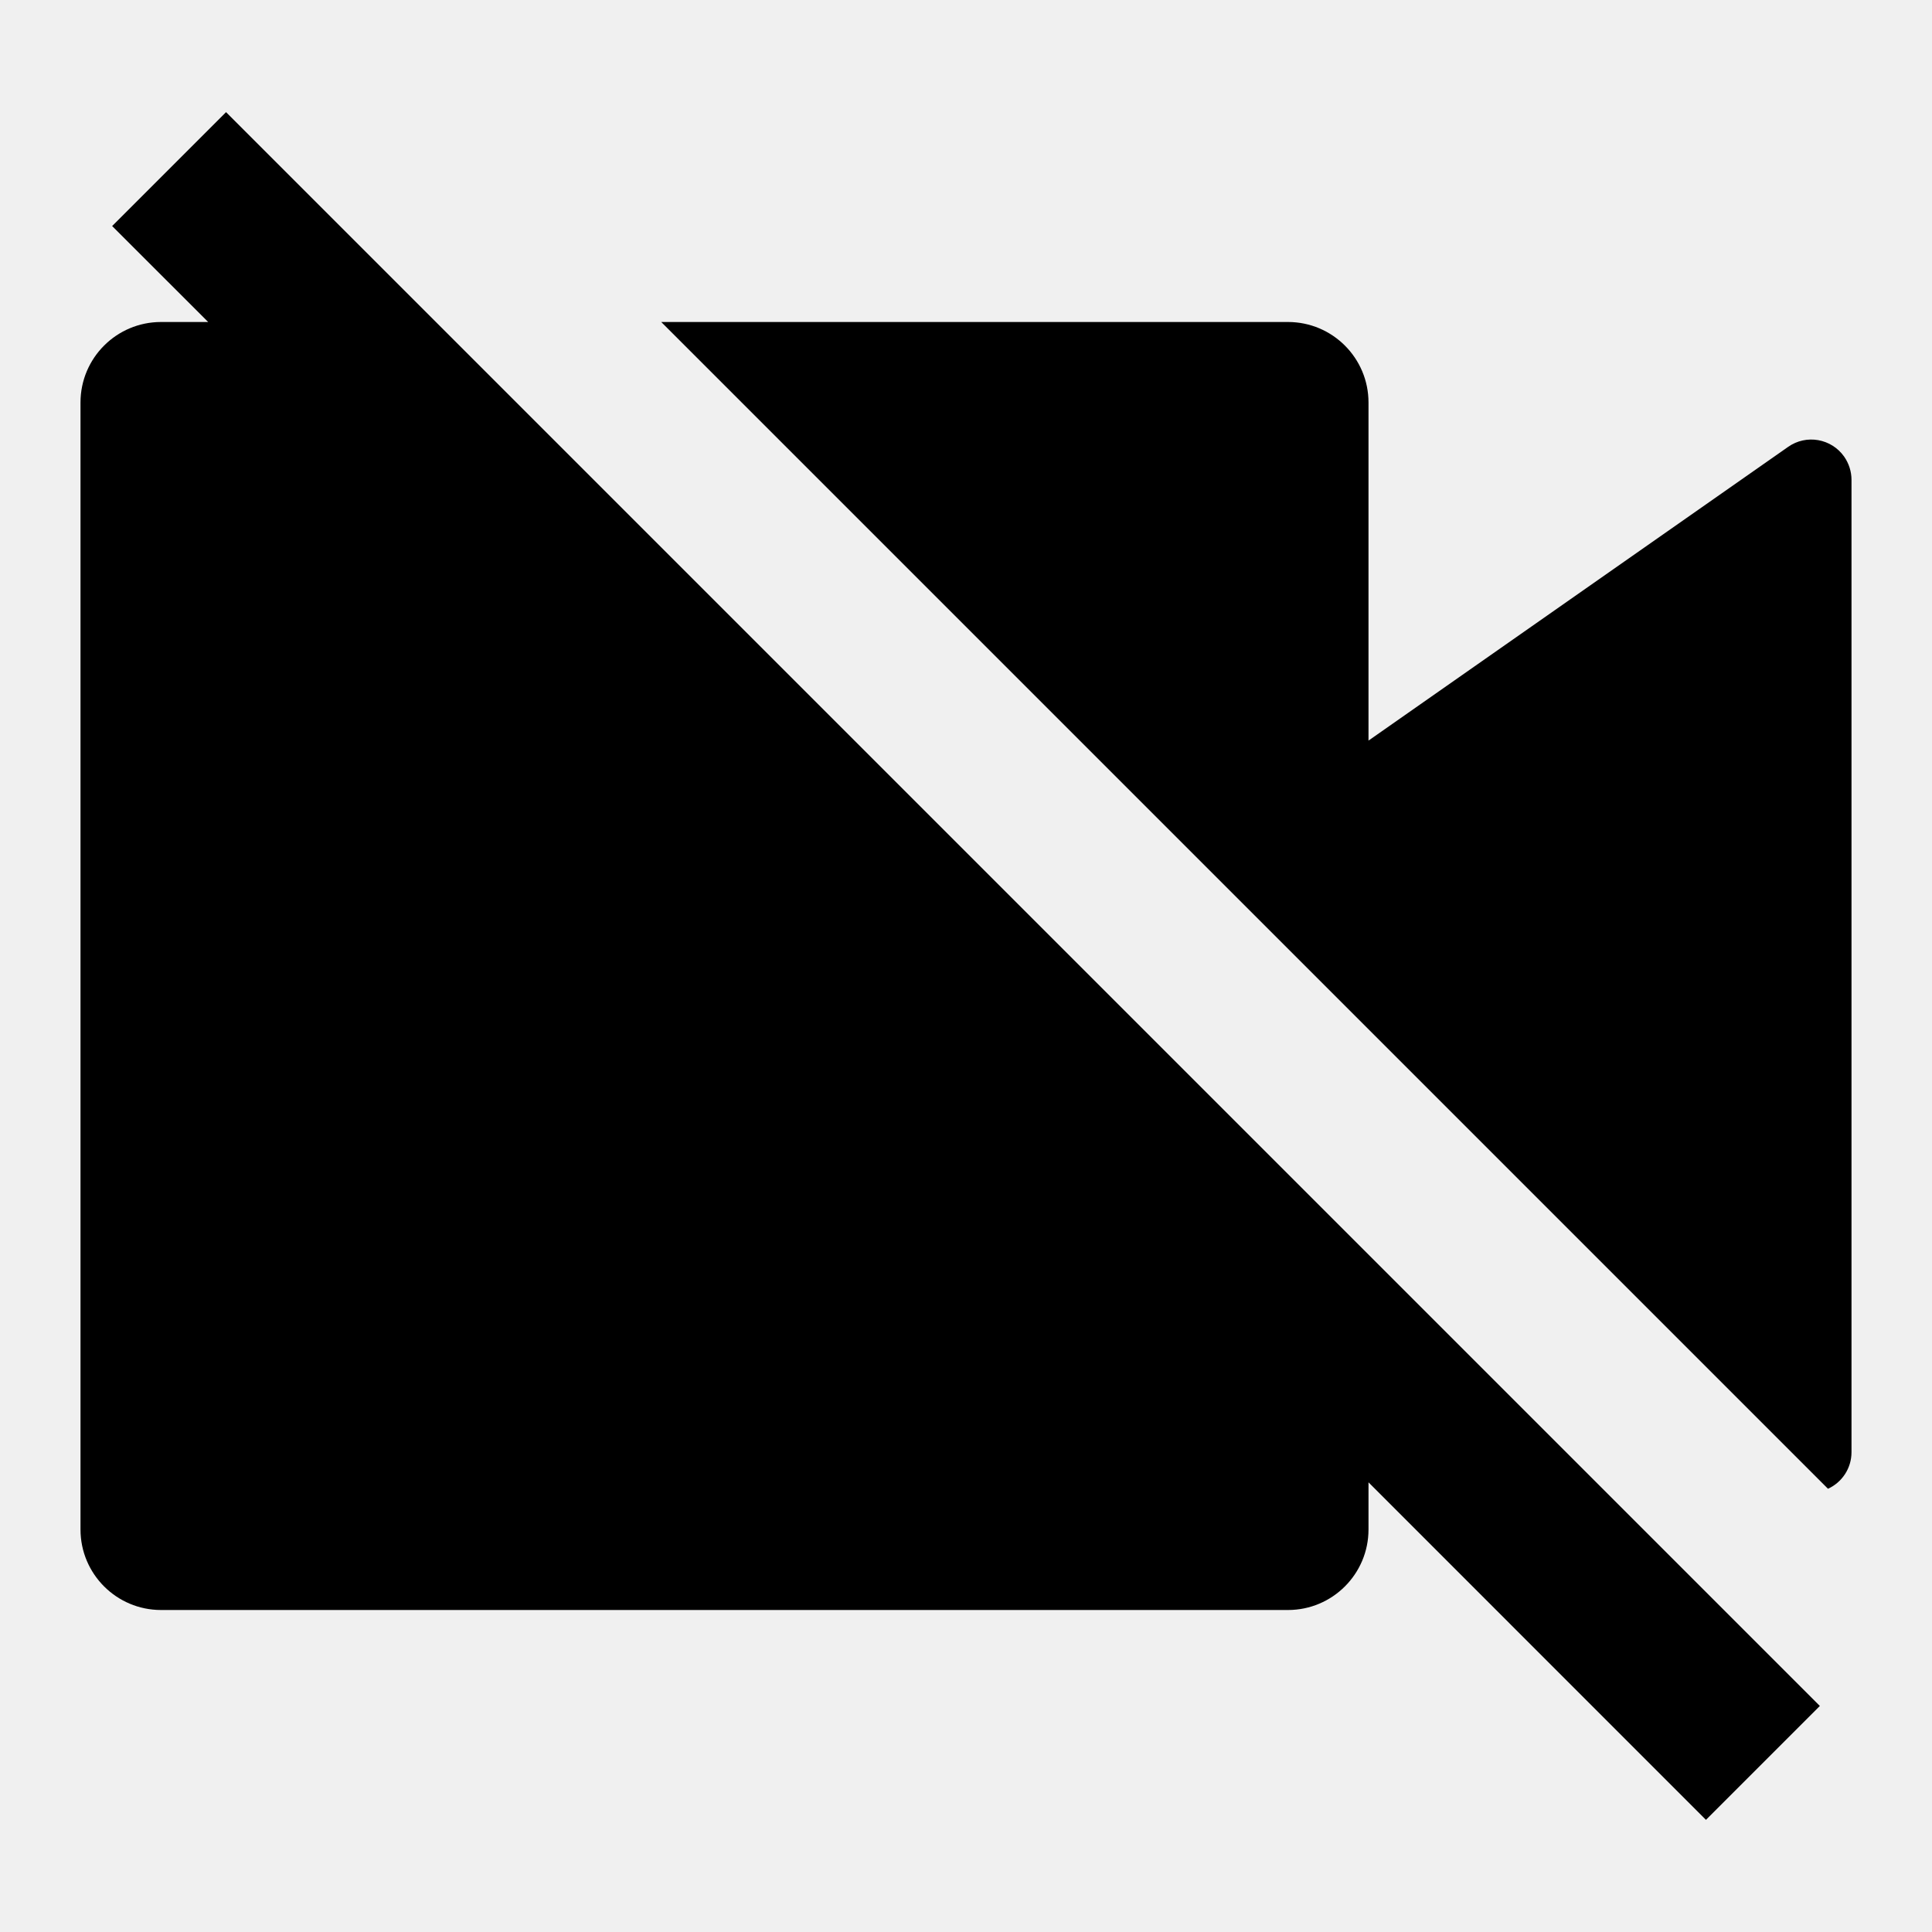
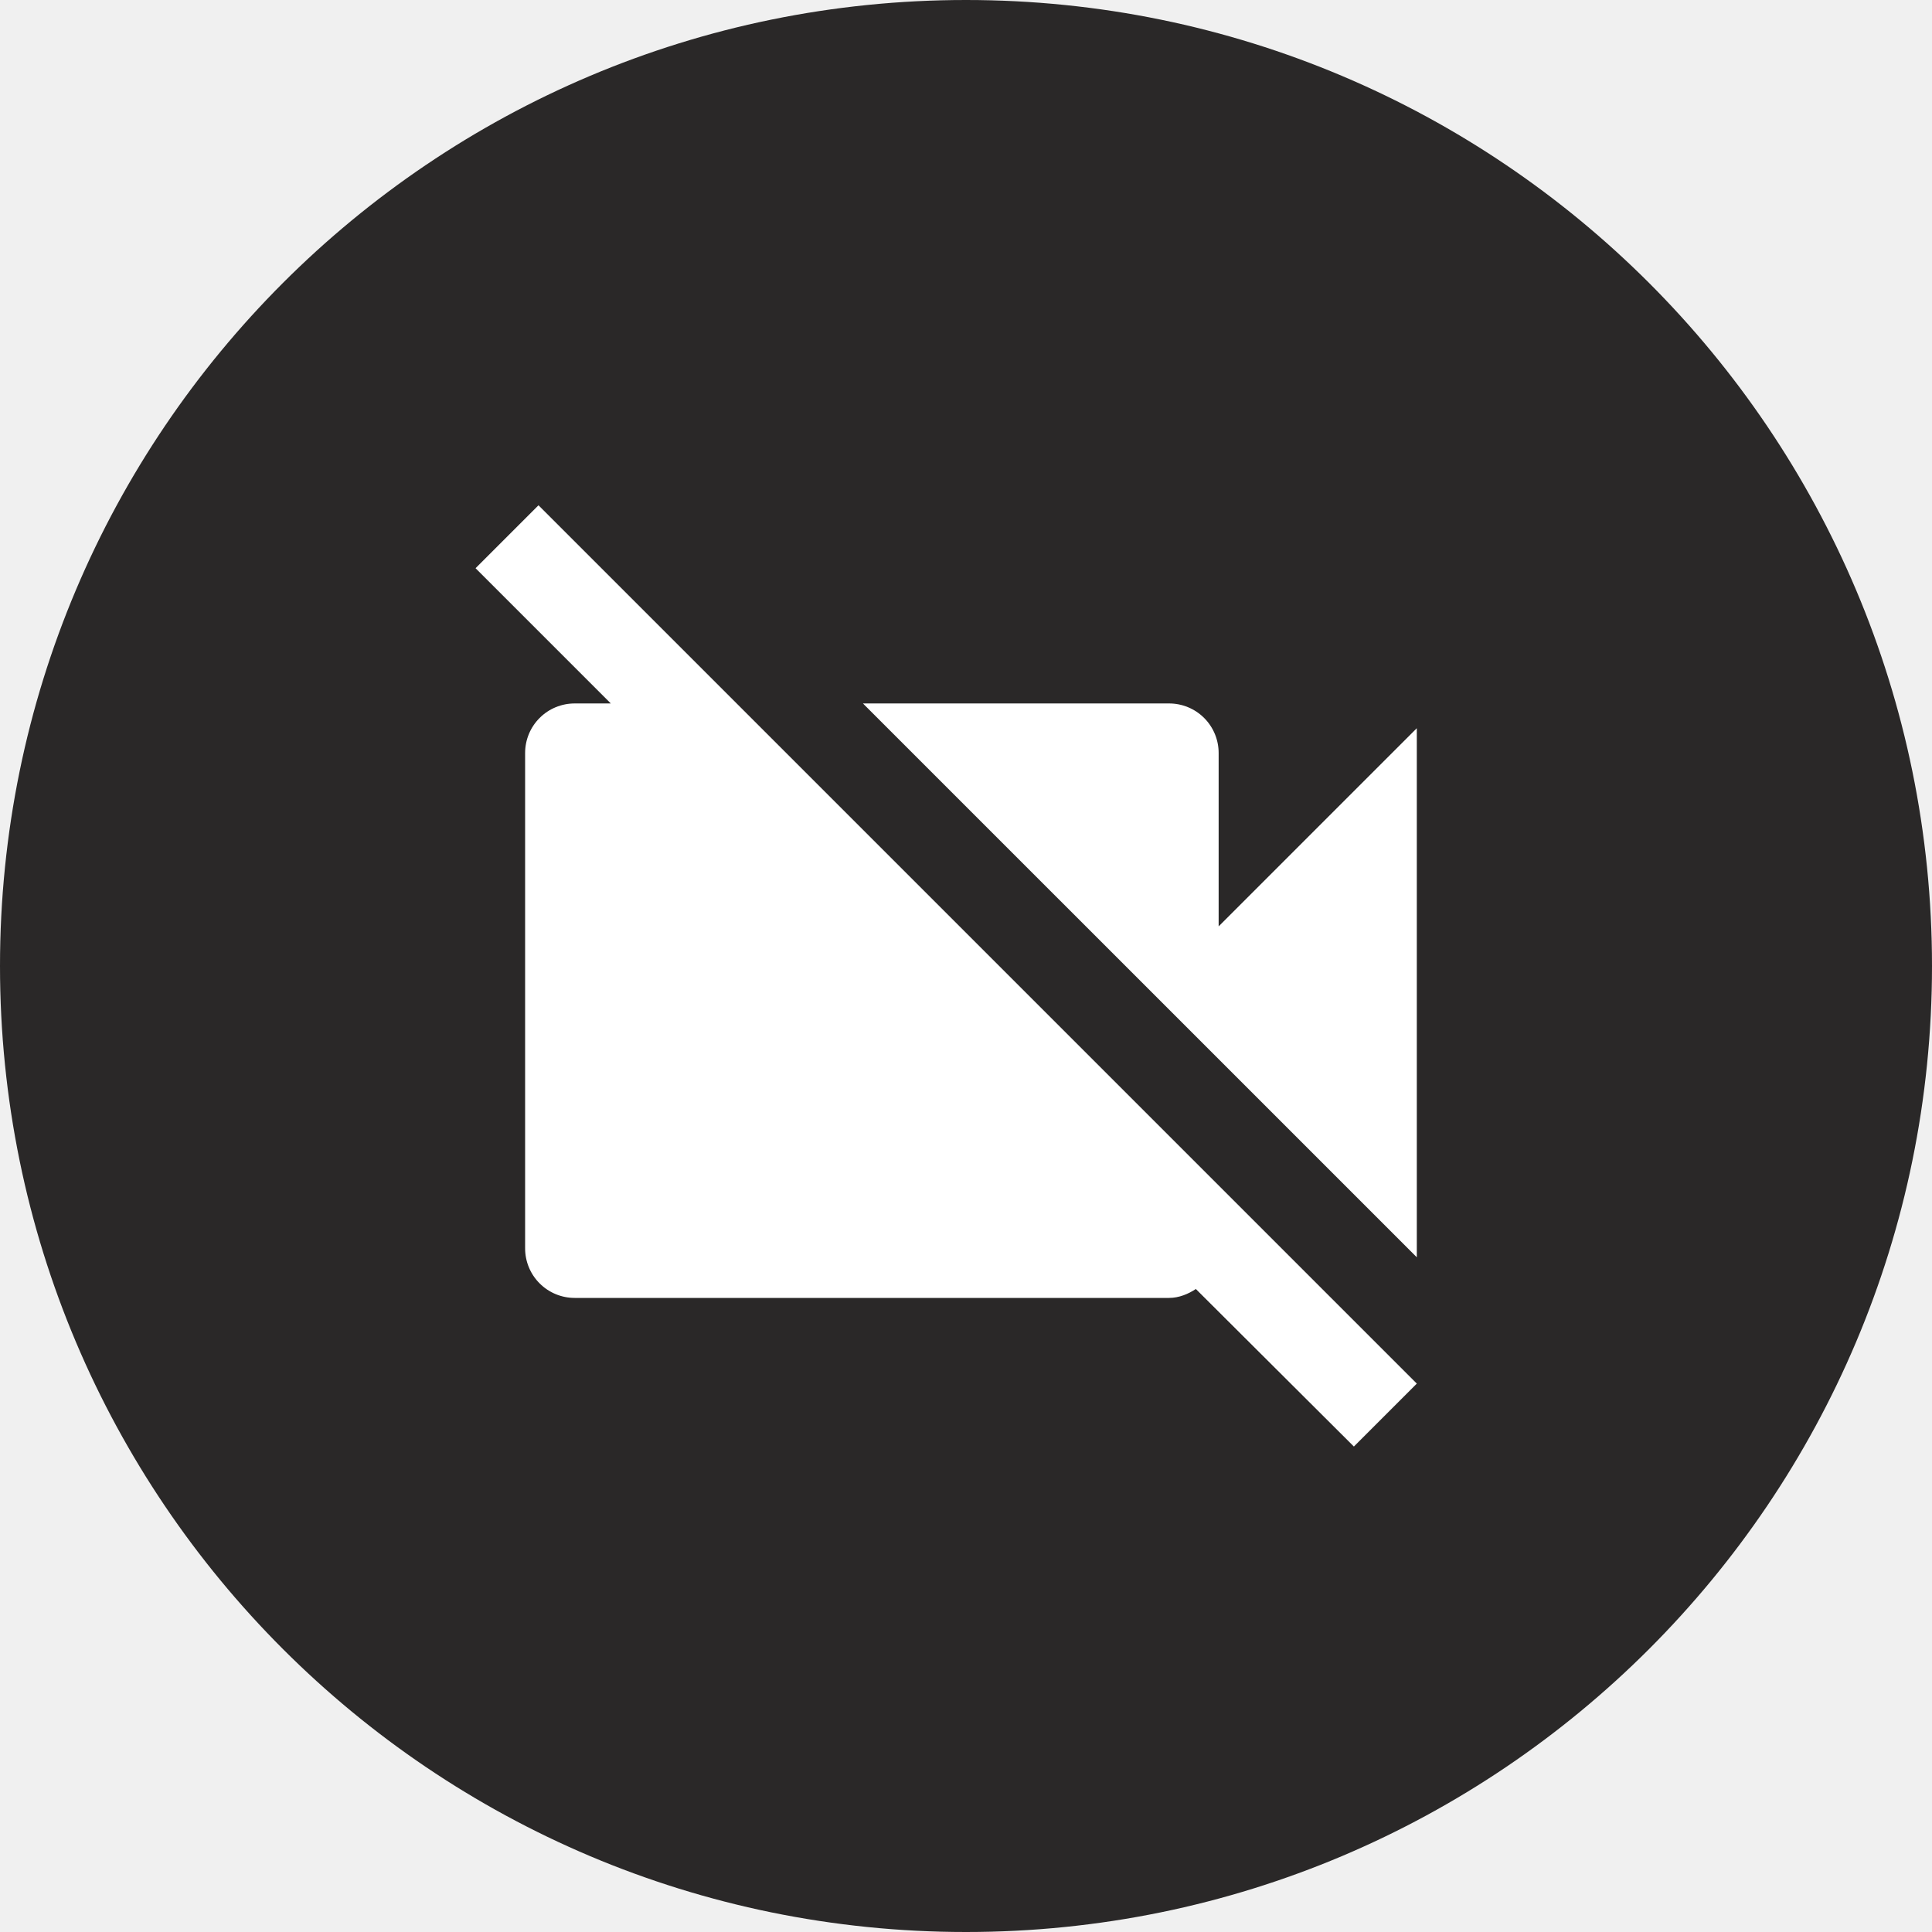
- <svg xmlns="http://www.w3.org/2000/svg" viewBox="0 0 24 24" fill="currentColor">
-   <path d="M17 18.414L21.192 22.607L22.607 21.192L2.808 1.393L1.393 2.808L2.586 4H2C1.448 4 1 4.448 1 5V19C1 19.552 1.448 20 2 20H16C16.552 20 17 19.552 17 19V18.414ZM16 4H8.214L22.708 18.494C22.881 18.415 23 18.241 23 18.04V5.96C23 5.858 22.968 5.758 22.91 5.674C22.751 5.447 22.439 5.392 22.213 5.551L17 9.2V5C17 4.448 16.552 4 16 4Z" />
+ <svg xmlns="http://www.w3.org/2000/svg" width="65" height="65" viewBox="0 0 65 65" fill="none">
+   <circle cx="32.5" cy="32.5" r="32.5" fill="#2A2828" />
+   <g clip-path="url(#clip0_1021_5)">
+     <path d="M18.117 17L16 19.117L20.55 23.667H19.333C18.891 23.667 18.467 23.842 18.155 24.155C17.842 24.467 17.667 24.891 17.667 25.333V42C17.667 42.442 17.842 42.866 18.155 43.178C18.467 43.491 18.891 43.667 19.333 43.667H39.333C39.667 43.667 39.983 43.533 40.233 43.367L45.55 48.667L47.667 46.55M47.667 24.5L41 31.167V25.333C41 24.891 40.824 24.467 40.512 24.155C40.199 23.842 39.775 23.667 39.333 23.667H29.033L47.667 42.3V24.5Z" fill="white" />
+   </g>
+   <defs>
+     <clipPath id="clip0_1021_5">
+       <rect width="42" height="42" fill="white" transform="translate(11 12)" />
+     </clipPath>
+   </defs>
</svg>
